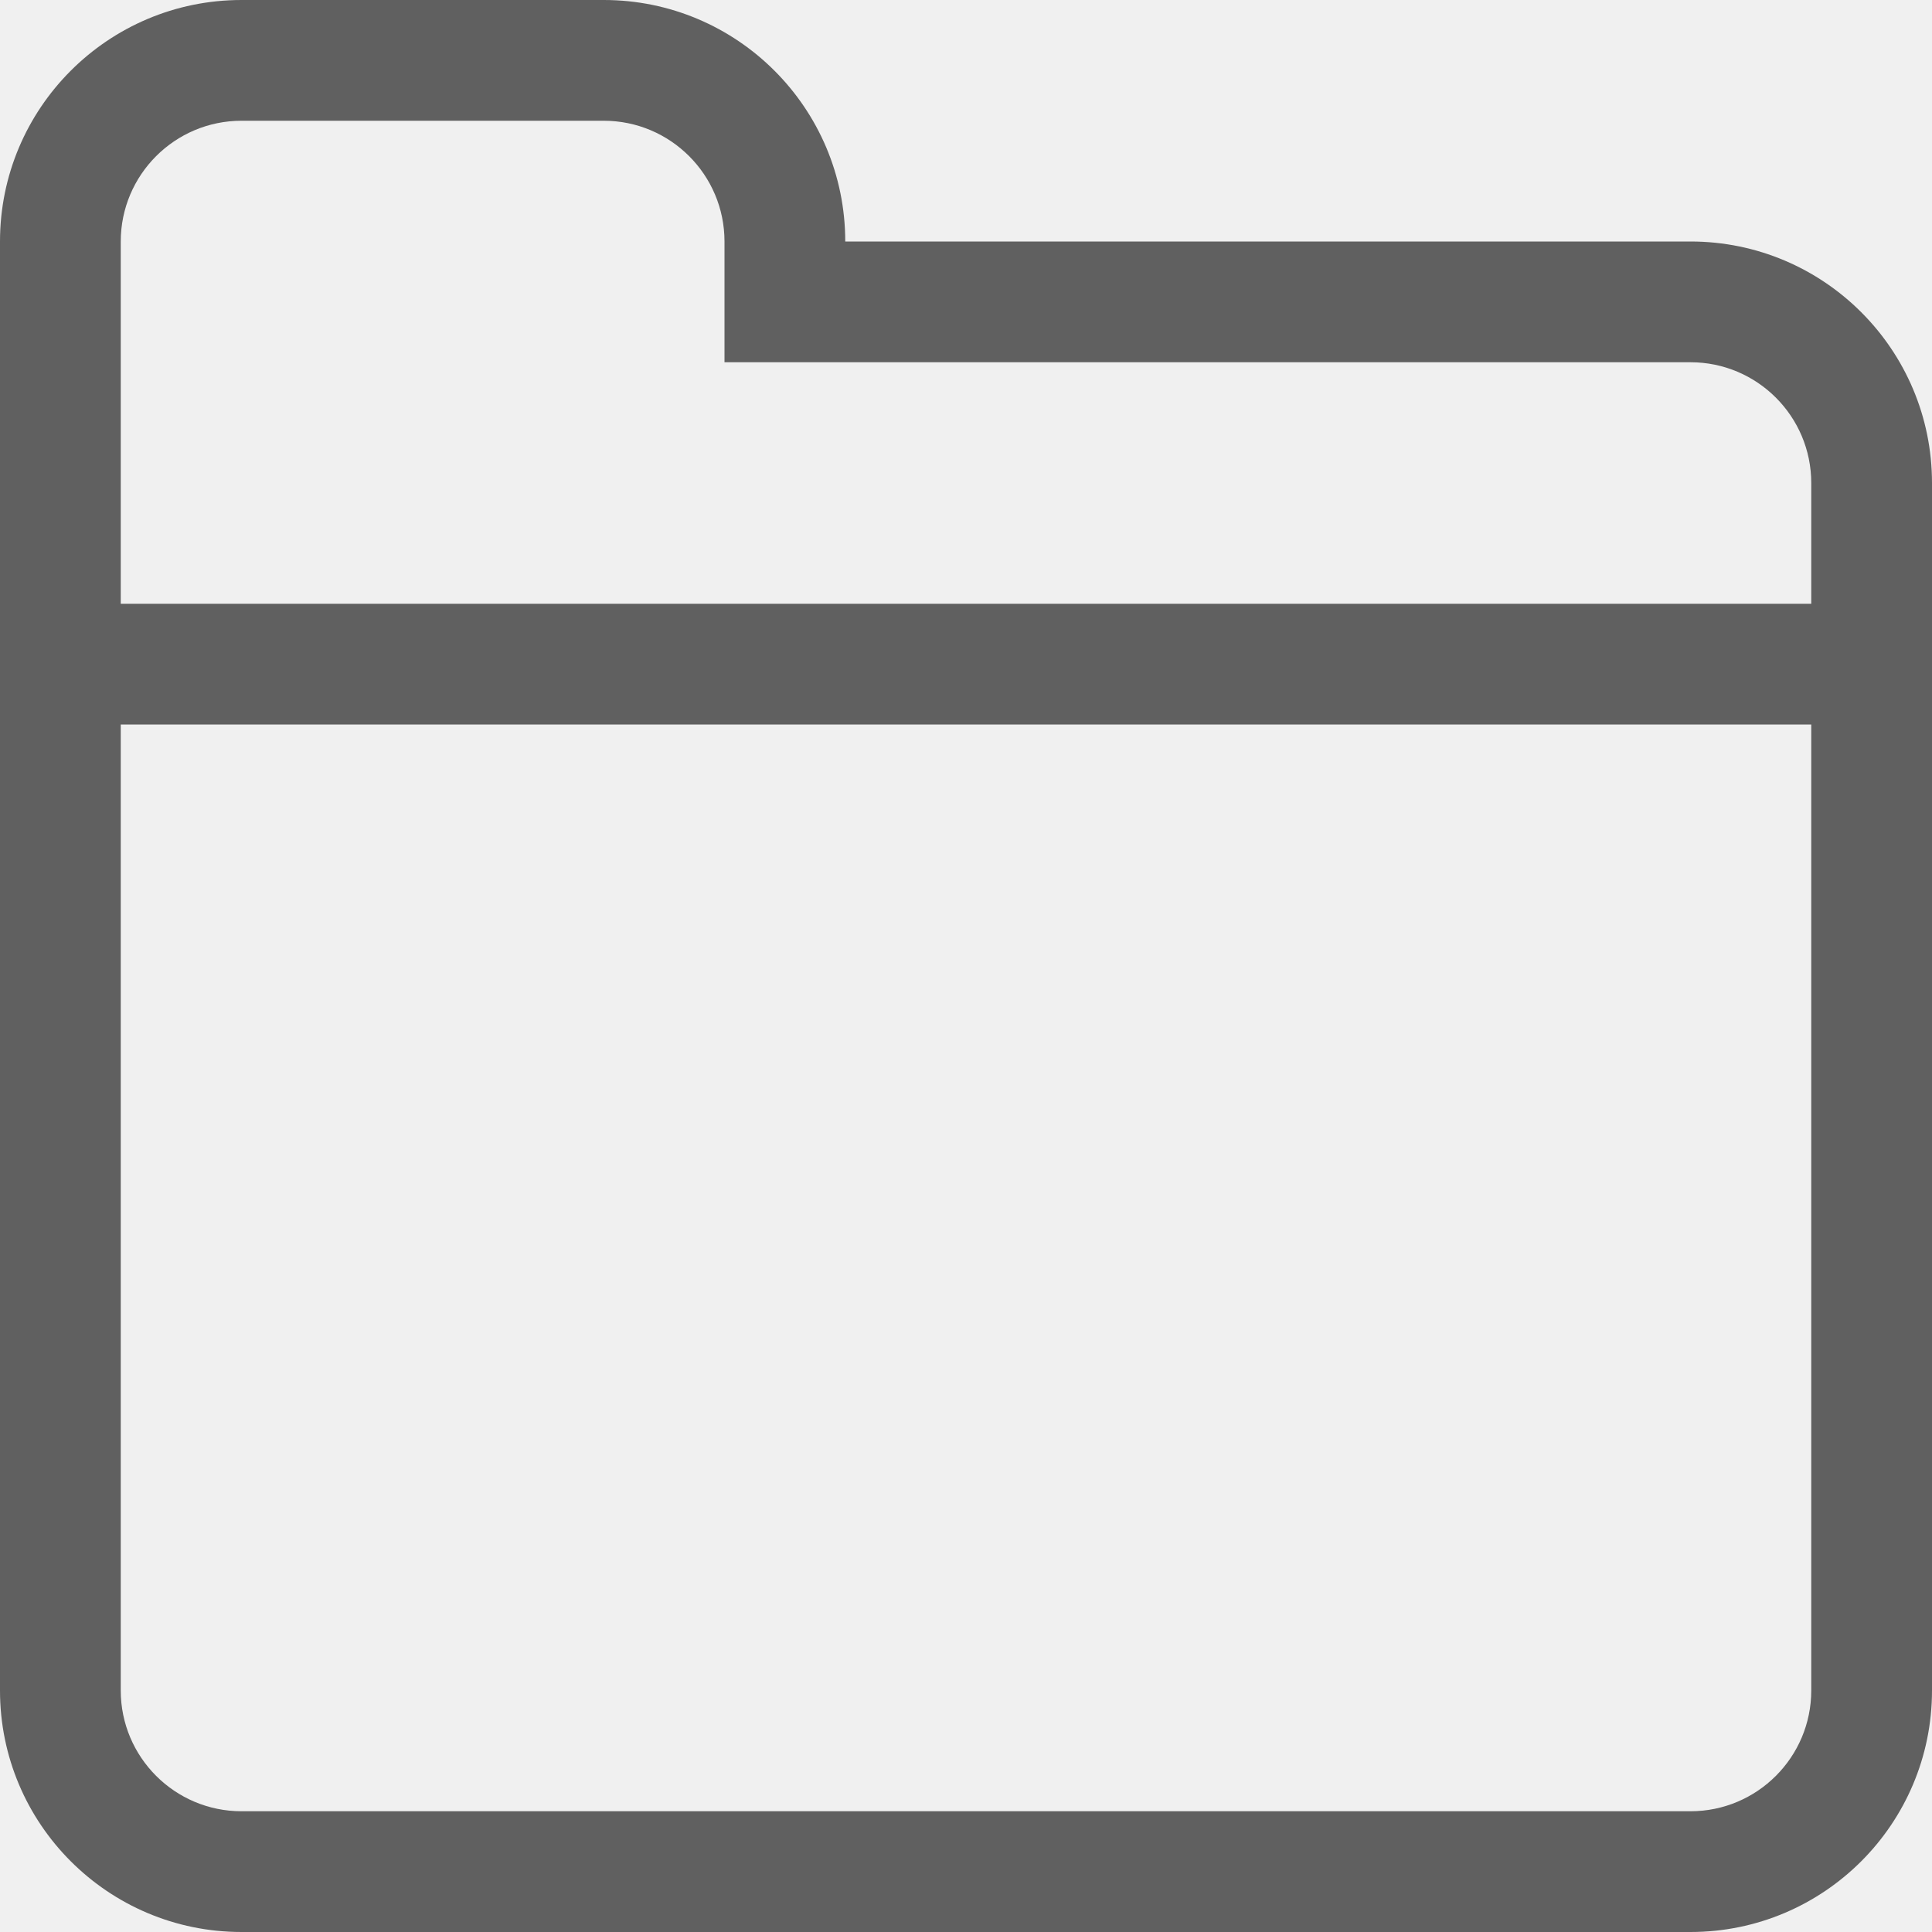
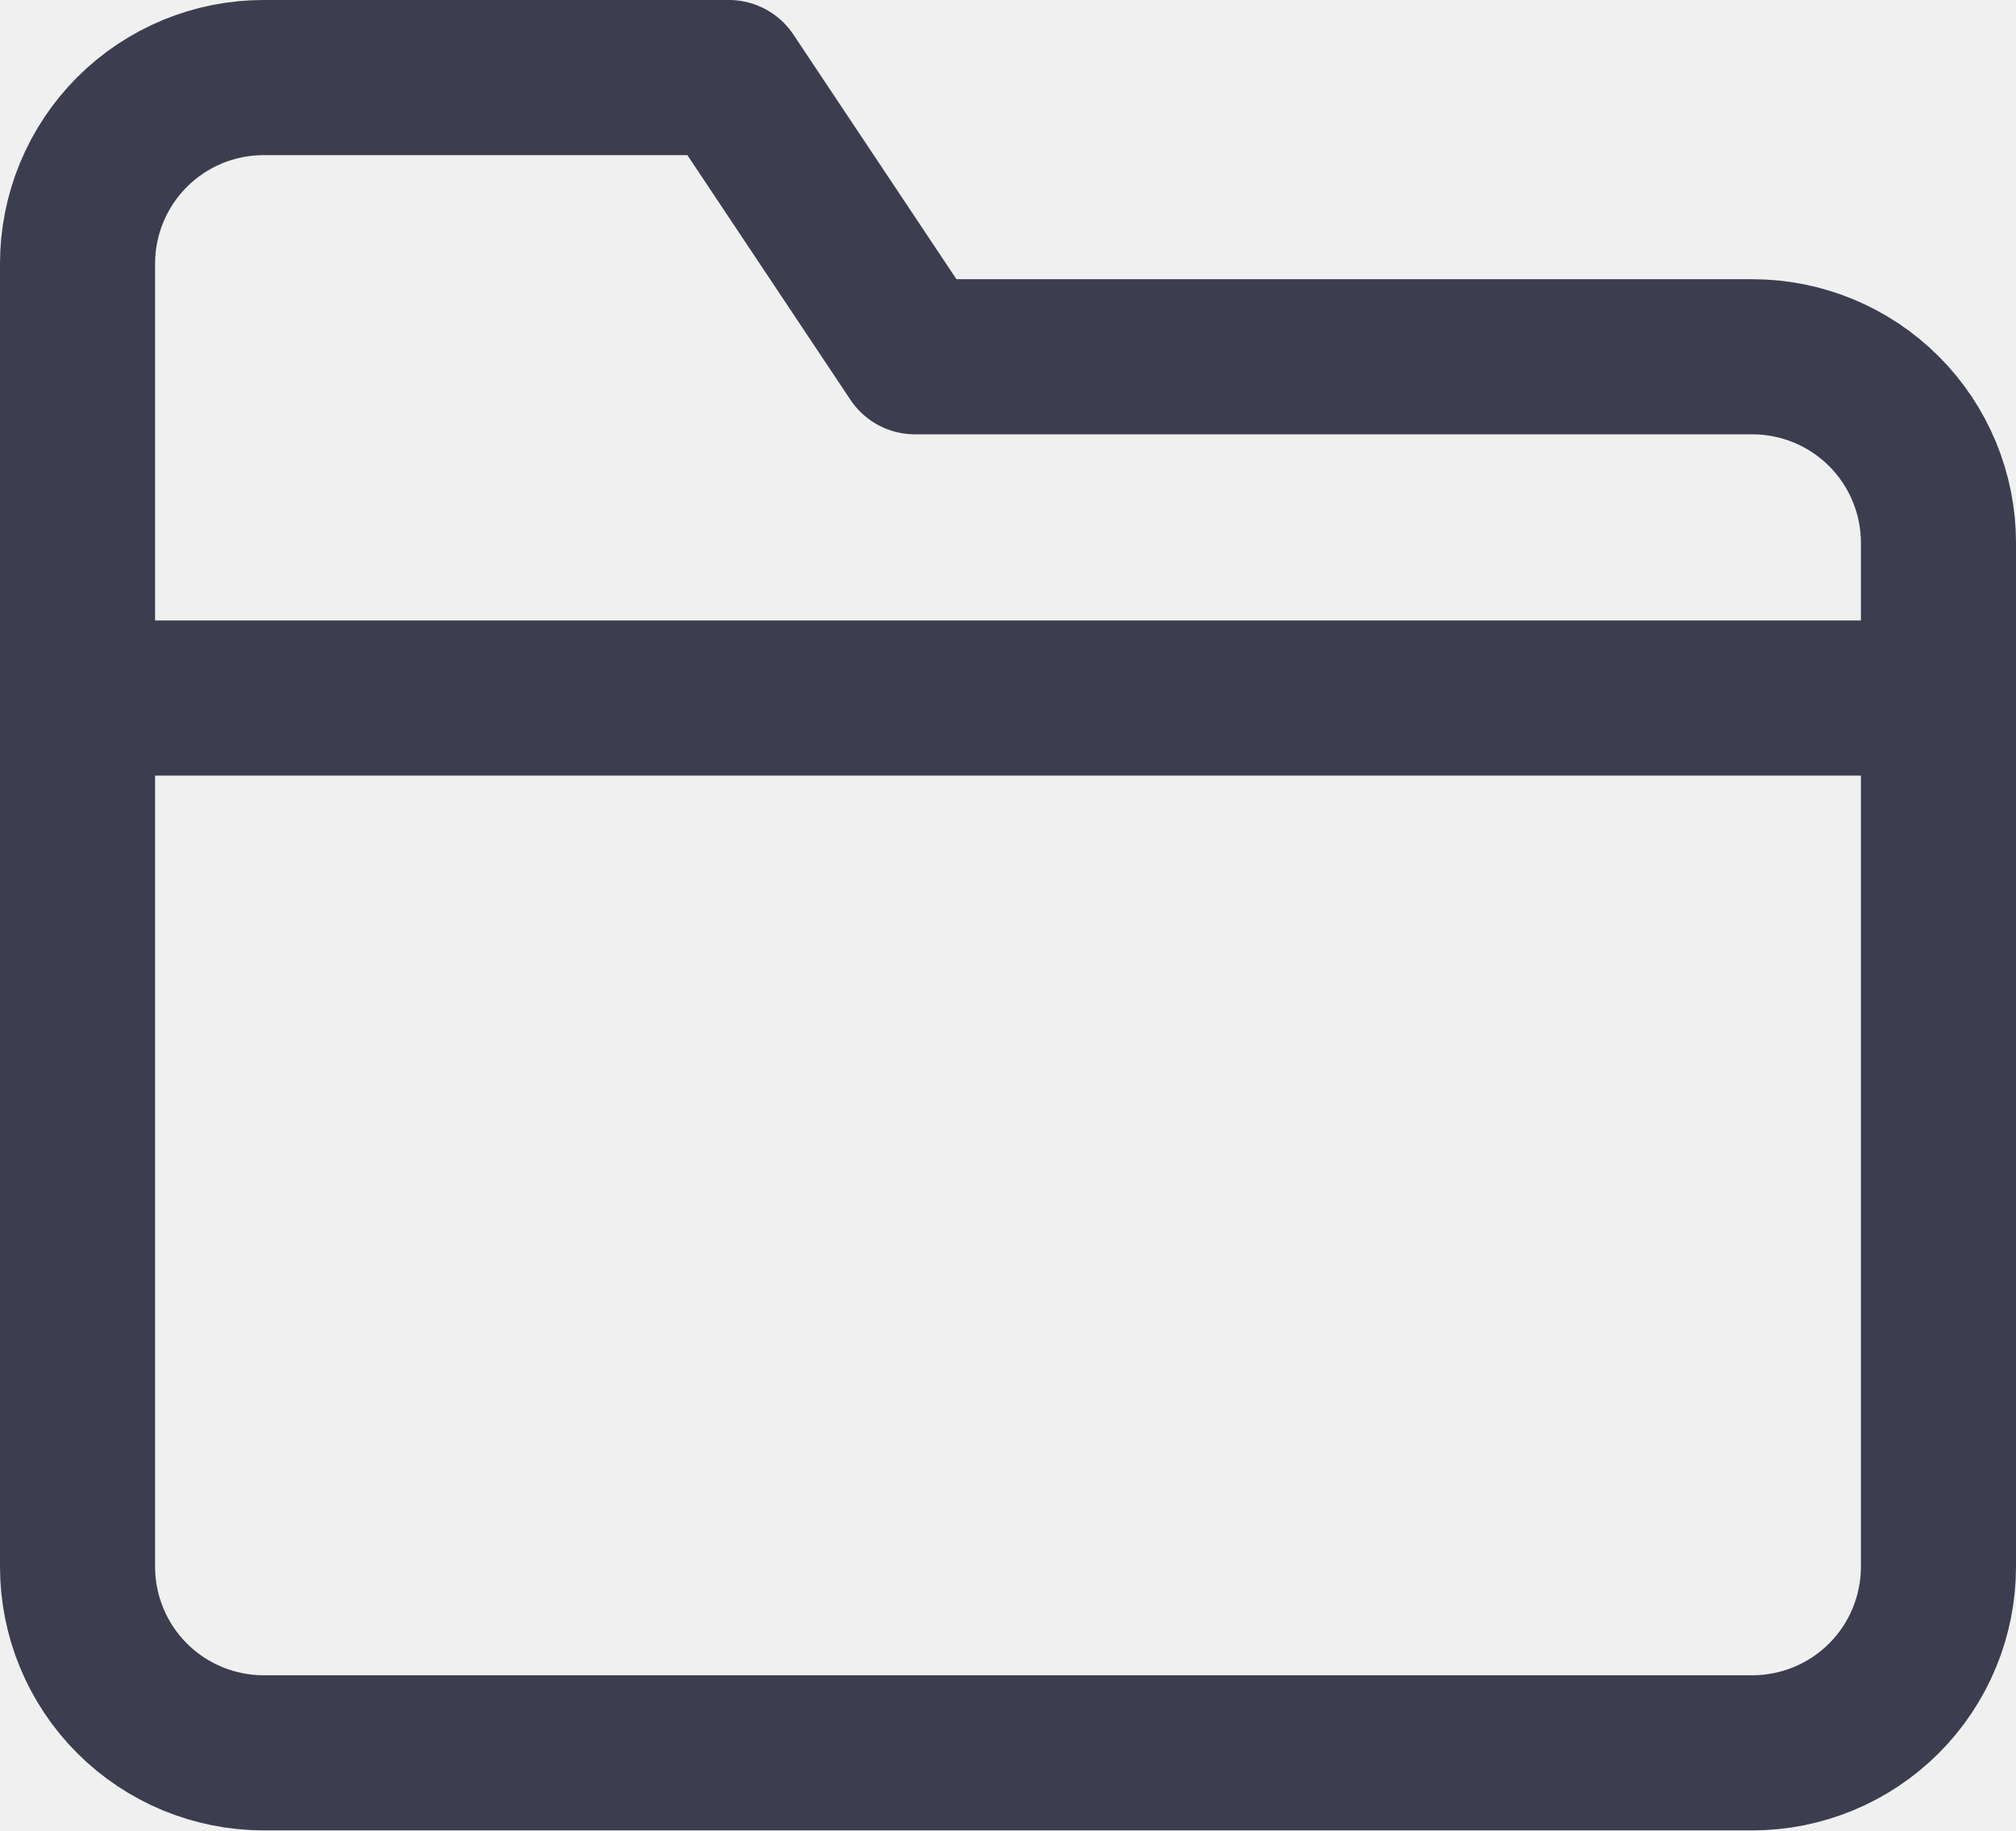
- <svg xmlns="http://www.w3.org/2000/svg" width="60" height="60" viewBox="0 0 60 60" fill="none">
-   <g opacity="0.6" clip-path="url(#clip0_17_5)">
-     <path fill-rule="evenodd" clip-rule="evenodd" d="M56.25 18.75H3.75V7.5C3.75 5.43 5.43 3.75 7.5 3.75H18.75C20.82 3.75 22.5 5.43 22.5 7.5V11.25H52.5C54.57 11.25 56.25 12.93 56.25 15V18.75ZM56.25 52.5C56.25 54.57 54.57 56.25 52.5 56.25H7.5C5.43 56.25 3.75 54.57 3.75 52.5V22.5H56.25V52.5ZM52.5 7.5H26.25C26.25 3.358 22.892 0 18.75 0H7.5C3.358 0 0 3.358 0 7.5V52.5C0 56.642 3.358 60 7.5 60H52.5C56.642 60 60 56.642 60 52.5V15C60 10.858 56.642 7.5 52.5 7.5Z" fill="black" />
-   </g>
-   <defs>
-     <clipPath id="clip0_17_5">
-       <rect width="60" height="60" fill="white" />
-     </clipPath>
-   </defs>
+ <svg xmlns="http://www.w3.org/2000/svg" width="65" height="59" viewBox="0 0 65 59" fill="none">
+   <path d="M62.5 50.5C62.5 52.091 61.868 53.617 60.743 54.743C59.617 55.868 58.091 56.5 56.5 56.5H8.5C6.909 56.5 5.383 55.868 4.257 54.743C3.132 53.617 2.5 52.091 2.5 50.5V8.5C2.5 6.909 3.132 5.383 4.257 4.257C5.383 3.132 6.909 2.5 8.5 2.5H23.5L29.5 11.5H56.5C58.091 11.5 59.617 12.132 60.743 13.257C61.868 14.383 62.5 15.909 62.5 17.5V50.5Z" stroke="#3C3D4E" stroke-width="5" stroke-linecap="round" stroke-linejoin="round" />
+   <line x1="0.496" y1="22.5" x2="64.504" y2="22.5" stroke="#3C3D4E" stroke-width="5" />
</svg>
